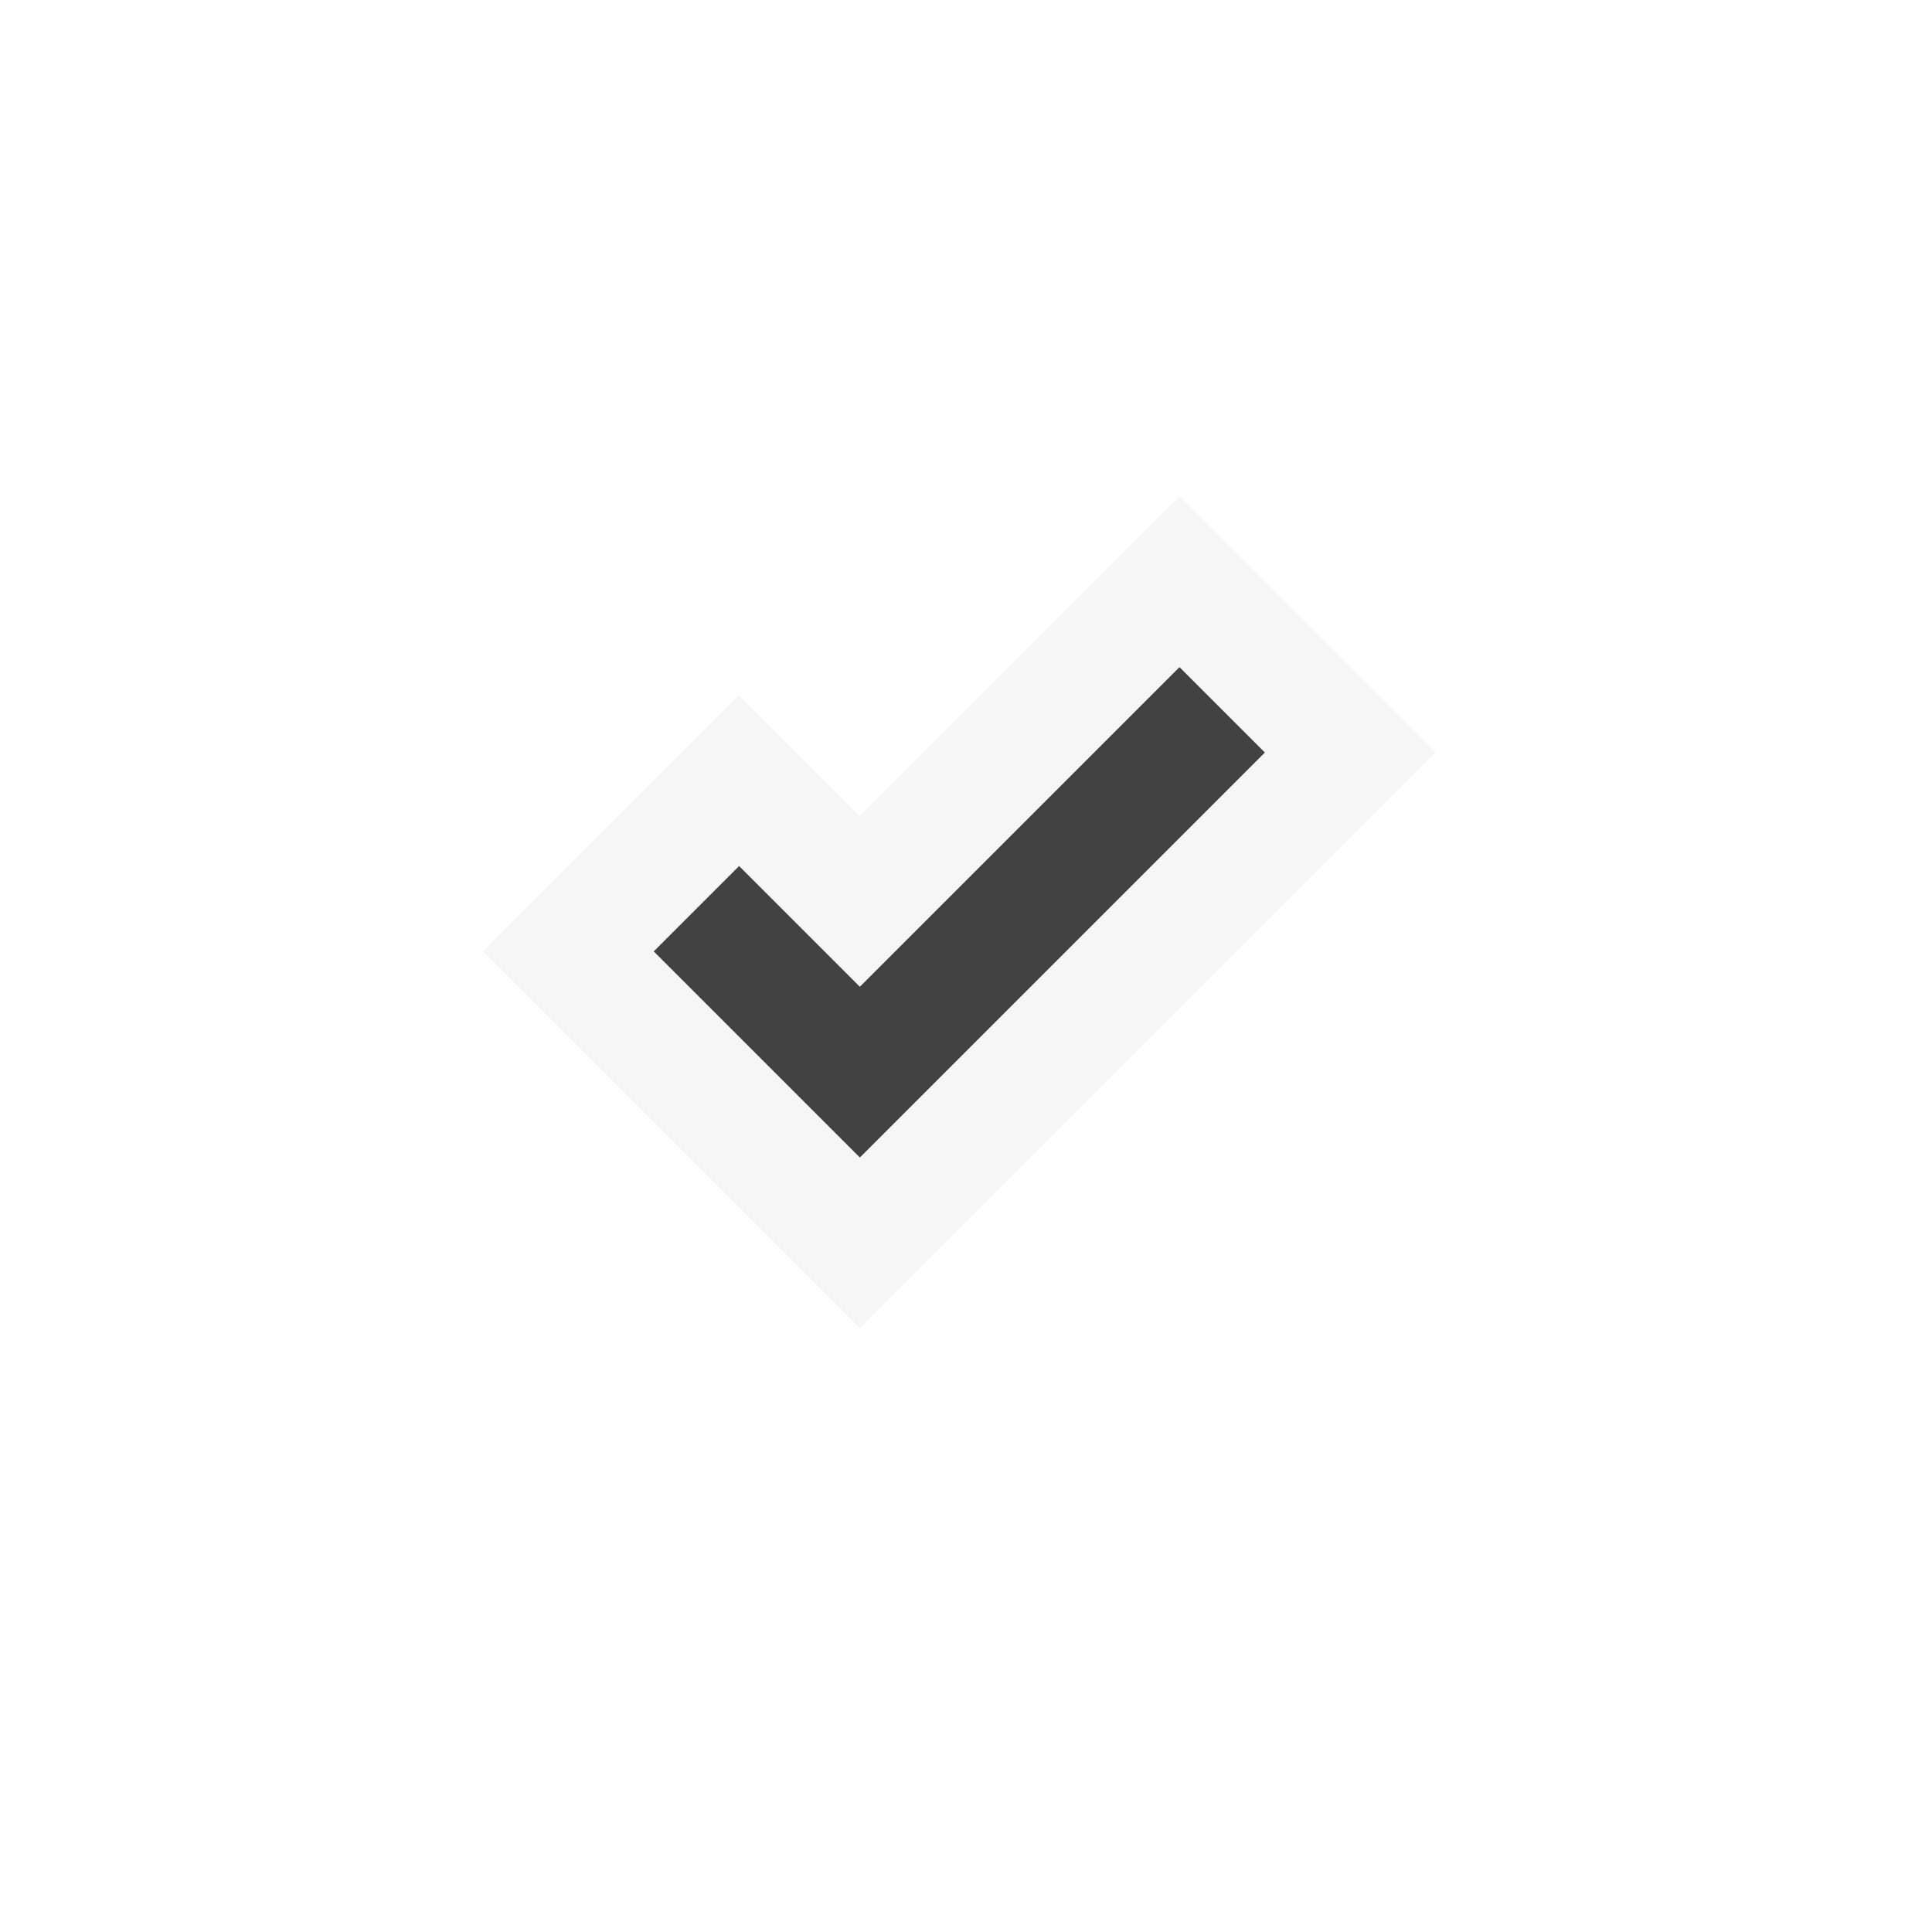
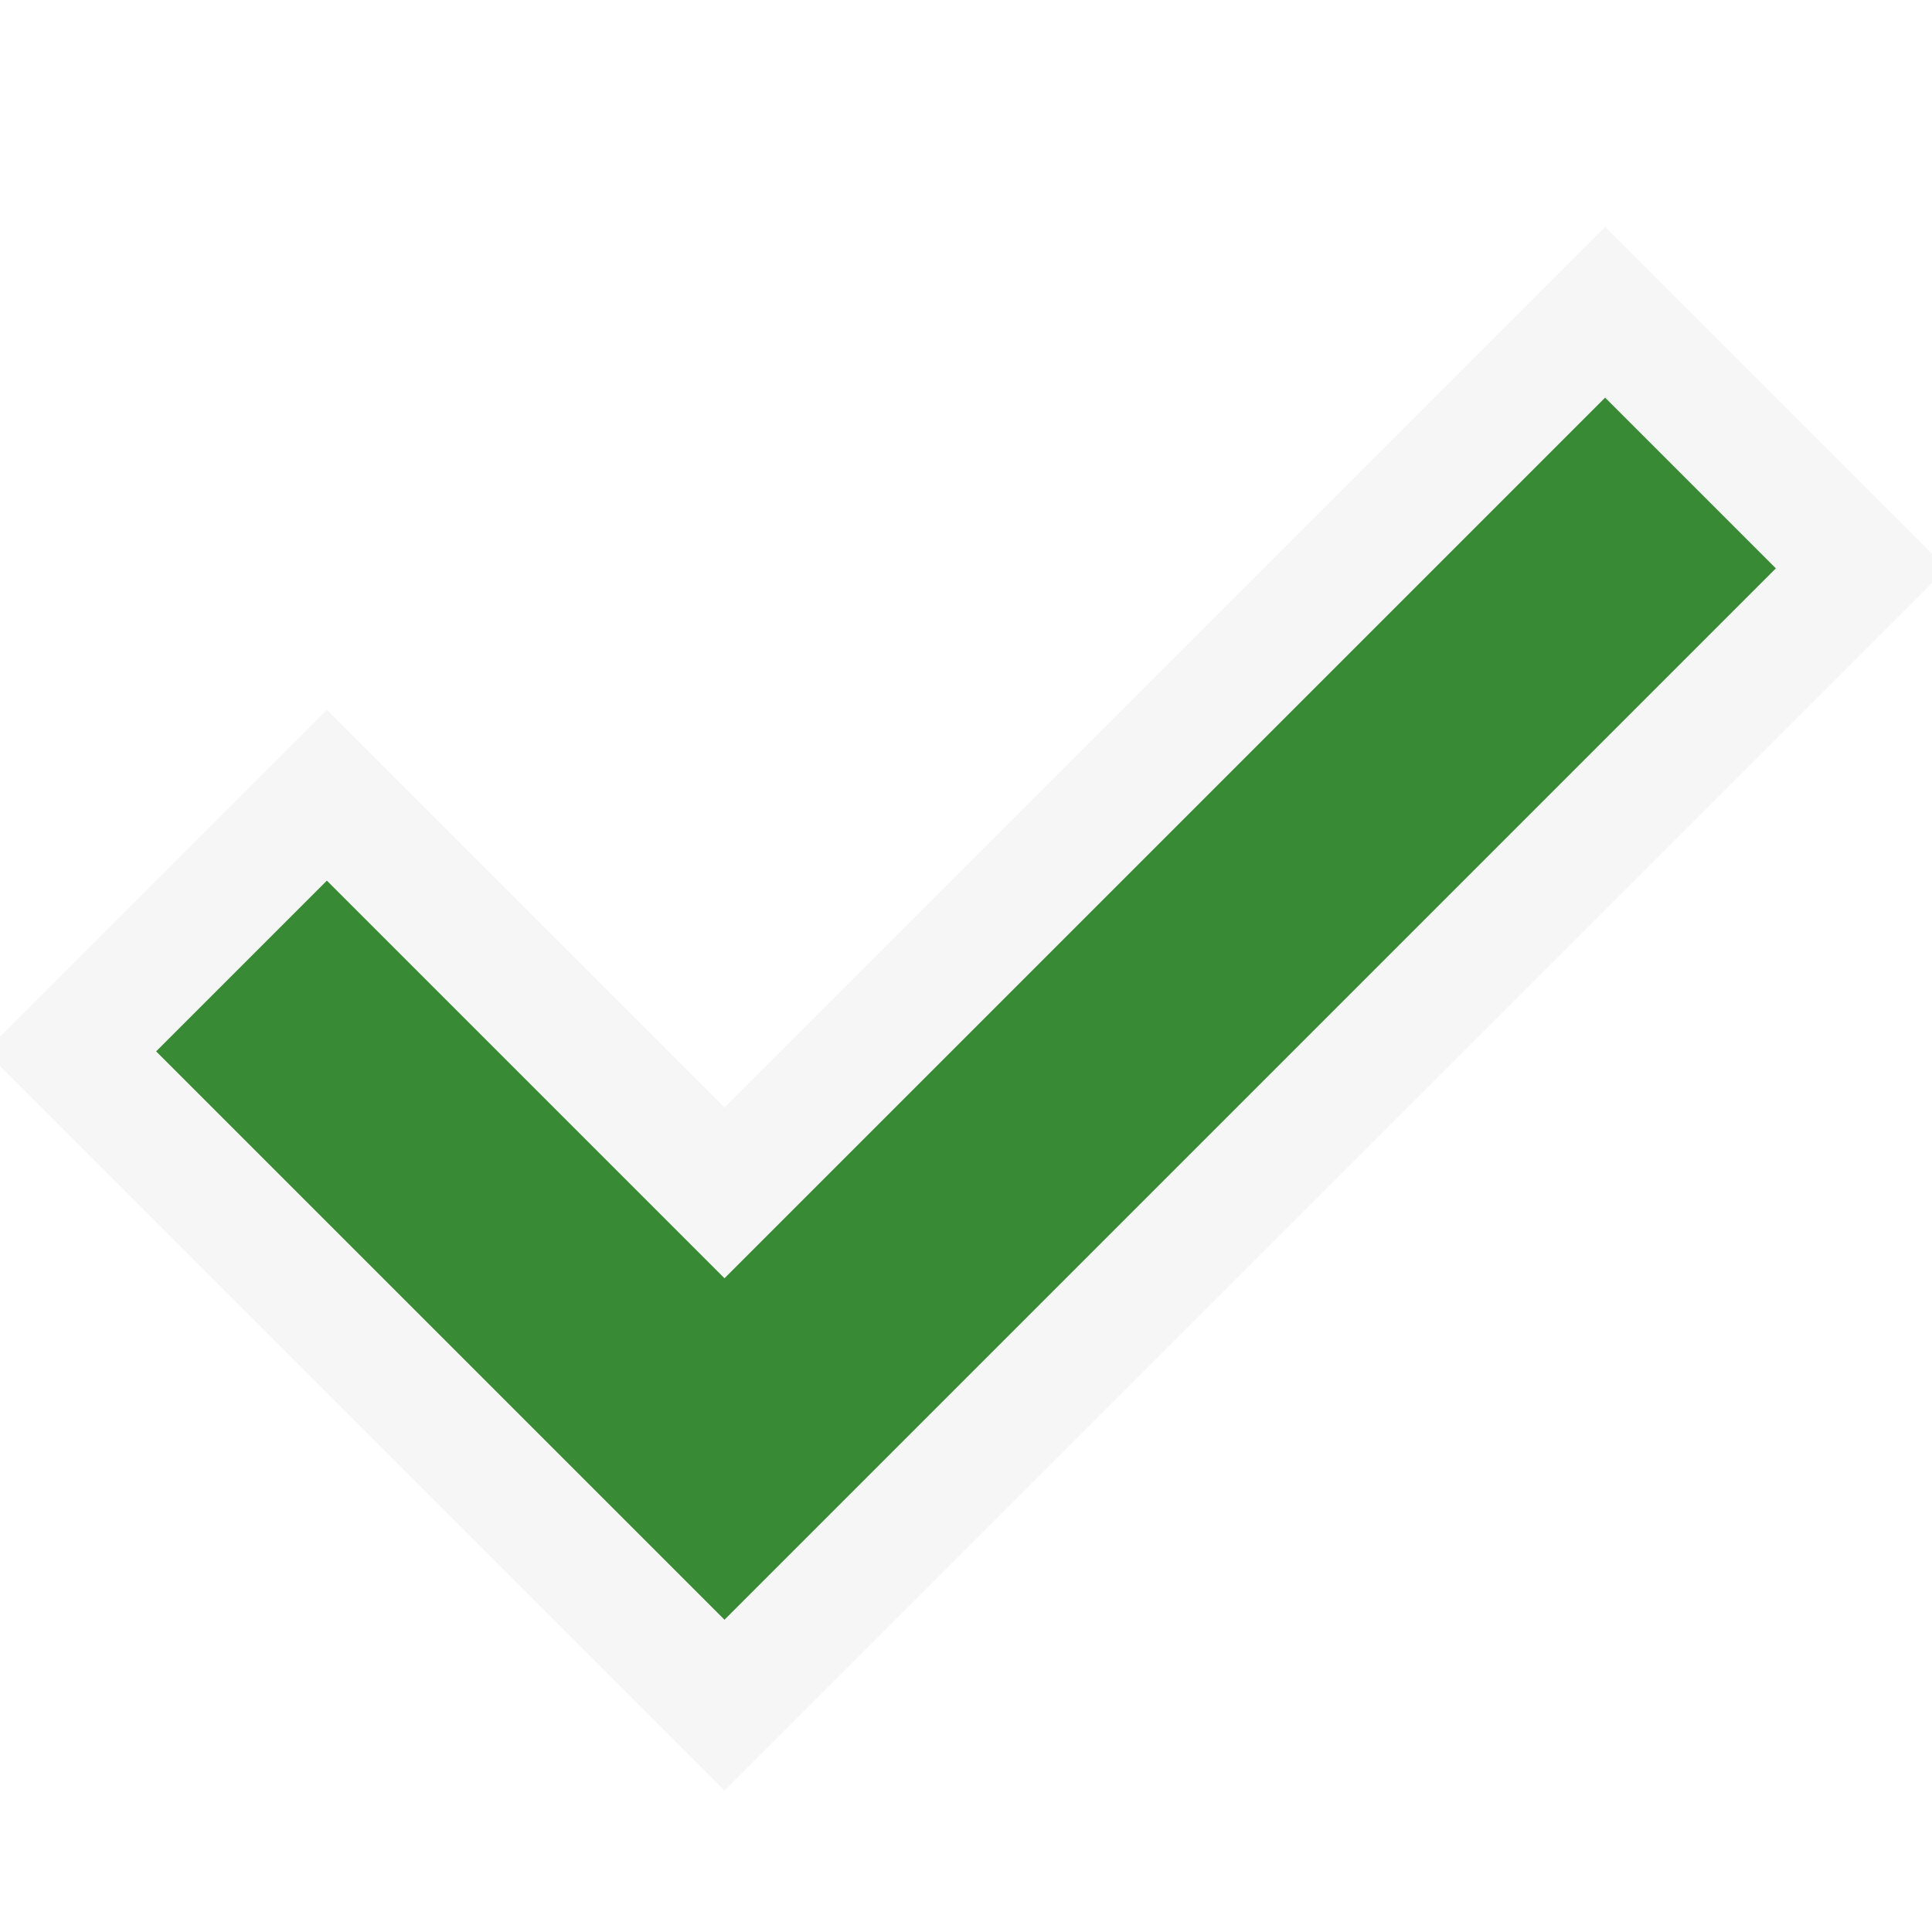
<svg xmlns="http://www.w3.org/2000/svg" viewBox="0 0 16 16">
-   <style>.st0{opacity:0}.st0,.st1{fill:#f6f6f6}.st2{fill:#424242}</style>
-   <g id="outline">
-     <path class="st0" d="M0 0h16v16H0z" />
-     <path class="st1" d="M4 7.879l2.121-2.121 1 1 2.647-2.647 2.121 2.121L7.121 11z" />
-   </g>
-   <path class="st2" d="M9.768 5.525L7.121 8.172l-1-1-.707.707 1.707 1.707 3.354-3.354z" id="icon_x5F_bg" />
+   <style>.icon-canvas-transparent{opacity:0;fill:#f6f6f6}.icon-vs-out{fill:#f6f6f6}.icon-vs-action-green{fill:#388a34}</style>
+   <path class="icon-canvas-transparent" d="M16 0v16H0V0h16z" id="canvas" />
+   <path class="icon-vs-out" d="M16 4.586v.242l-10 10-6-6v-.242l2.707-2.707L6 9.172l7.293-7.293L16 4.586z" id="outline" />
+   <path class="icon-vs-action-green" d="M14.707 4.707L6 13.414 1.293 8.707l1.414-1.414L6 10.586l7.293-7.293 1.414 1.414z" id="iconBg" />
</svg>
